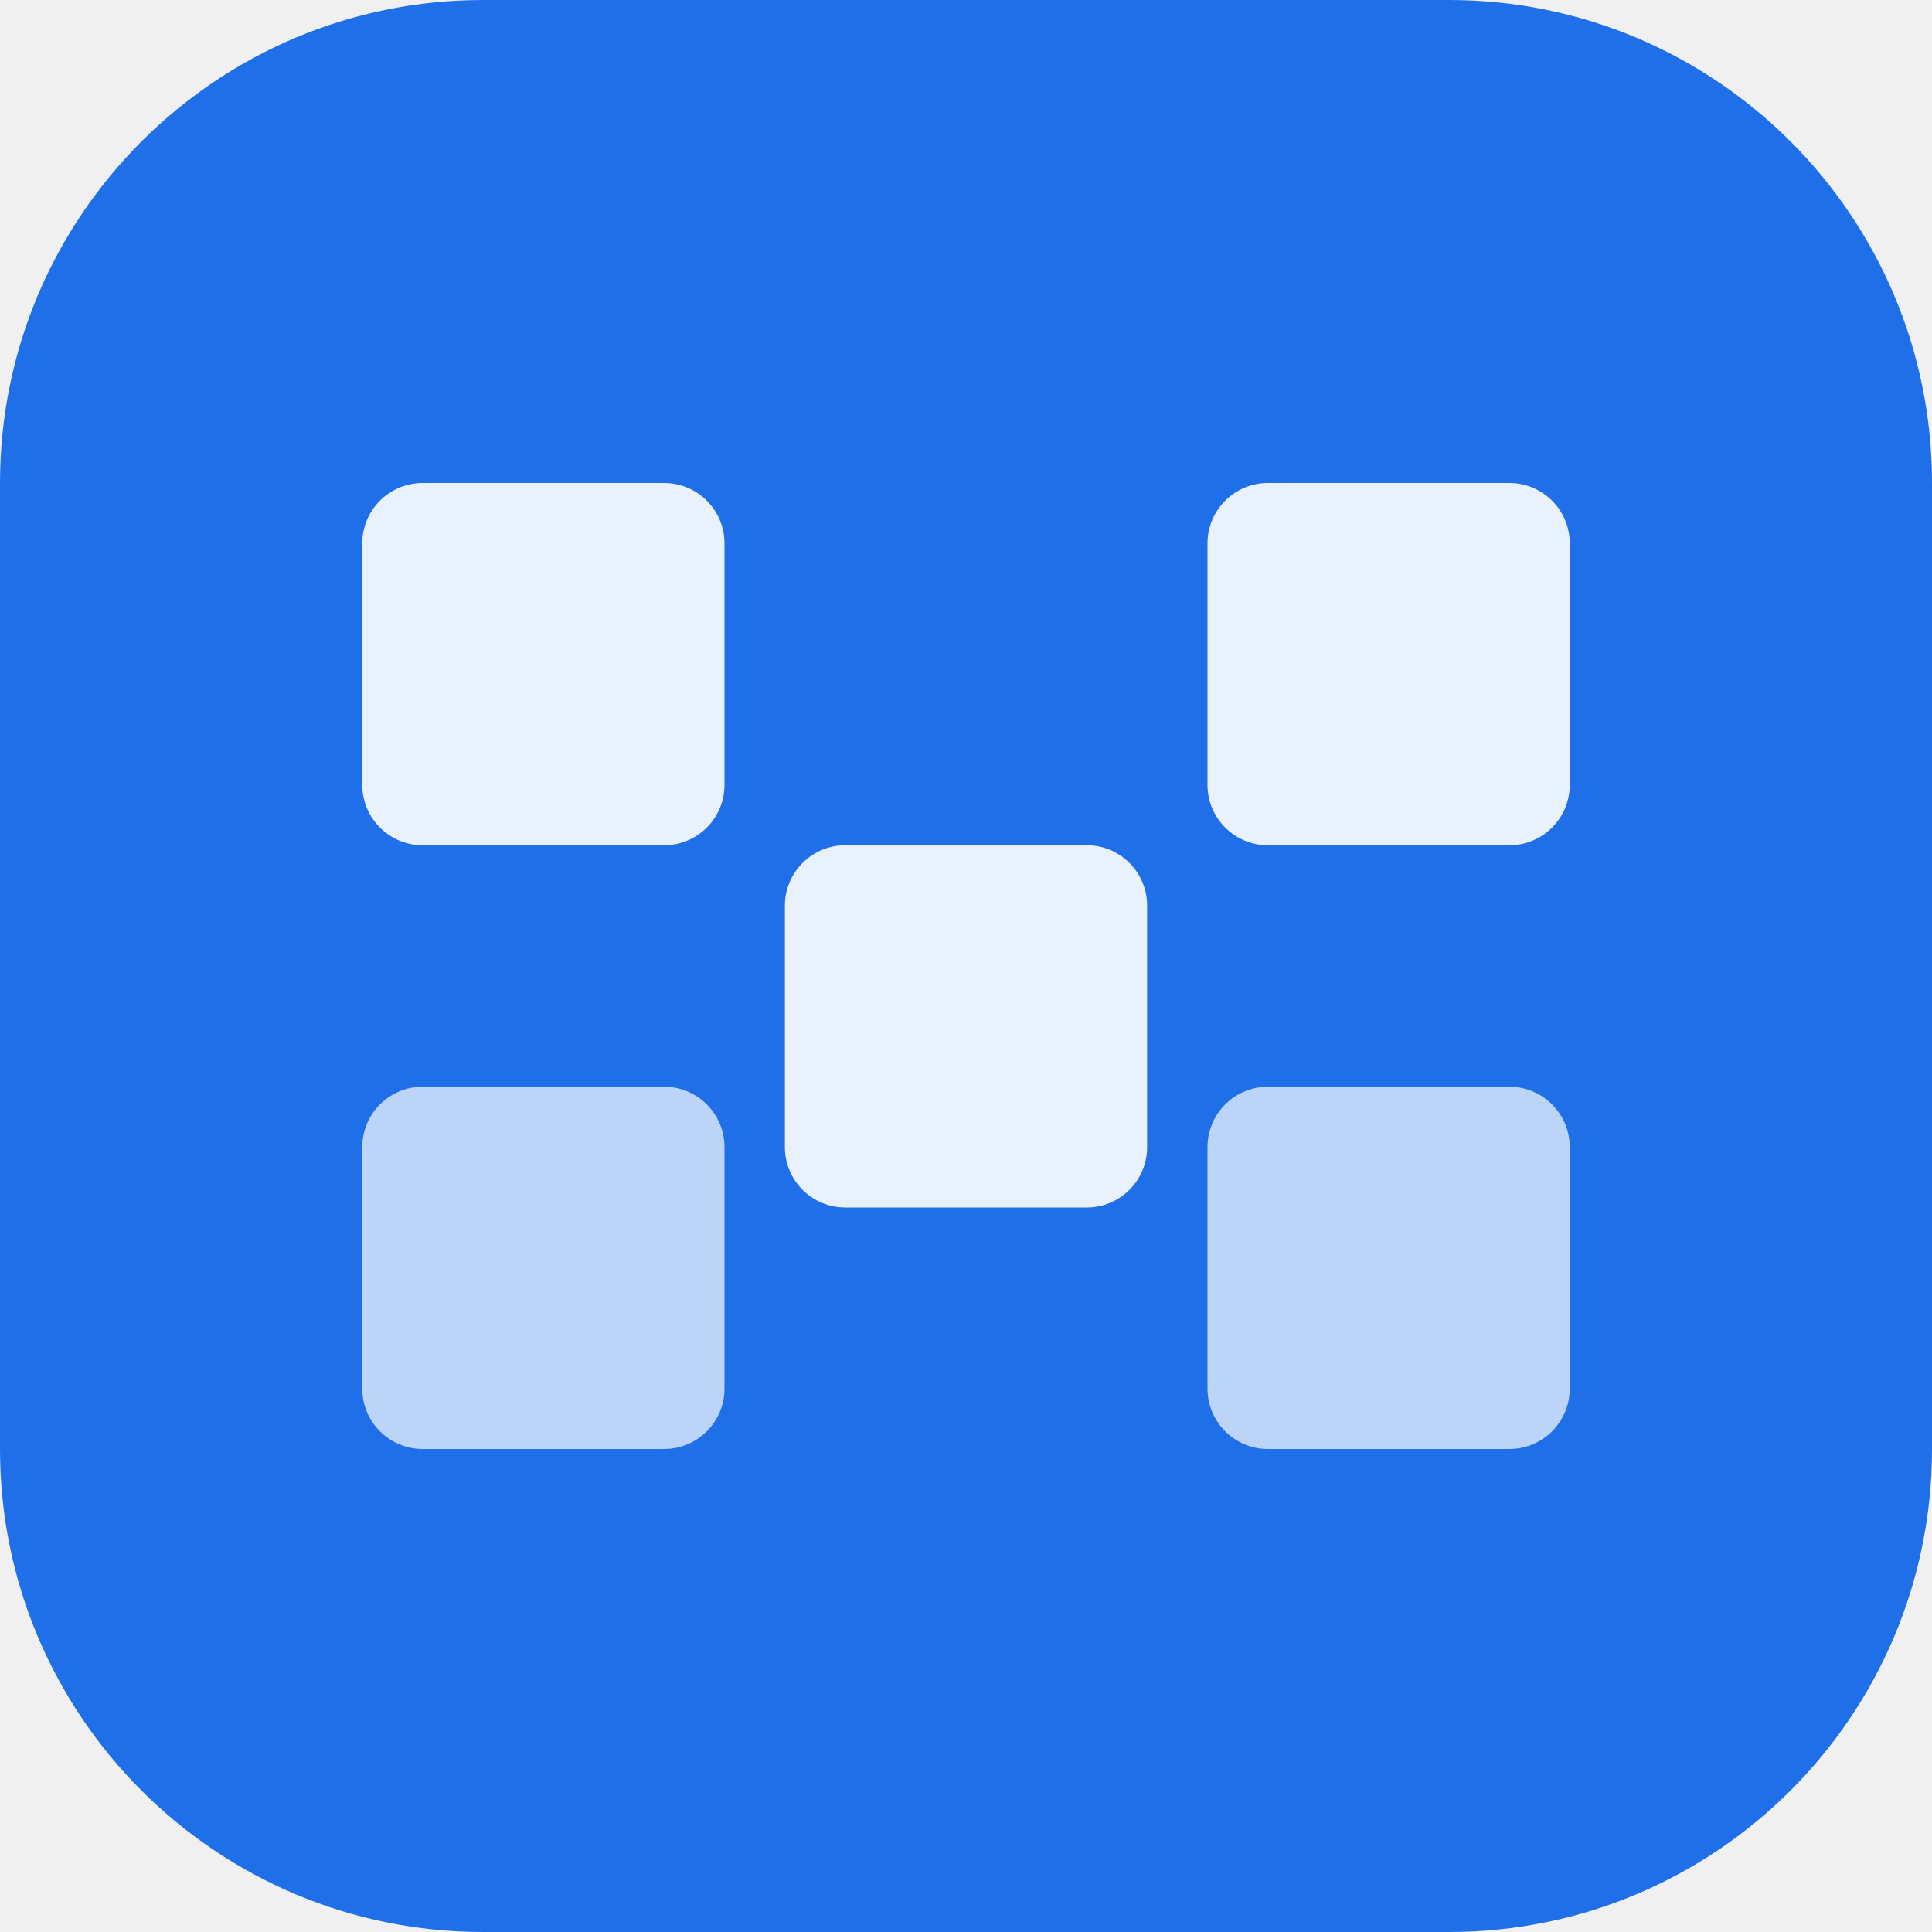
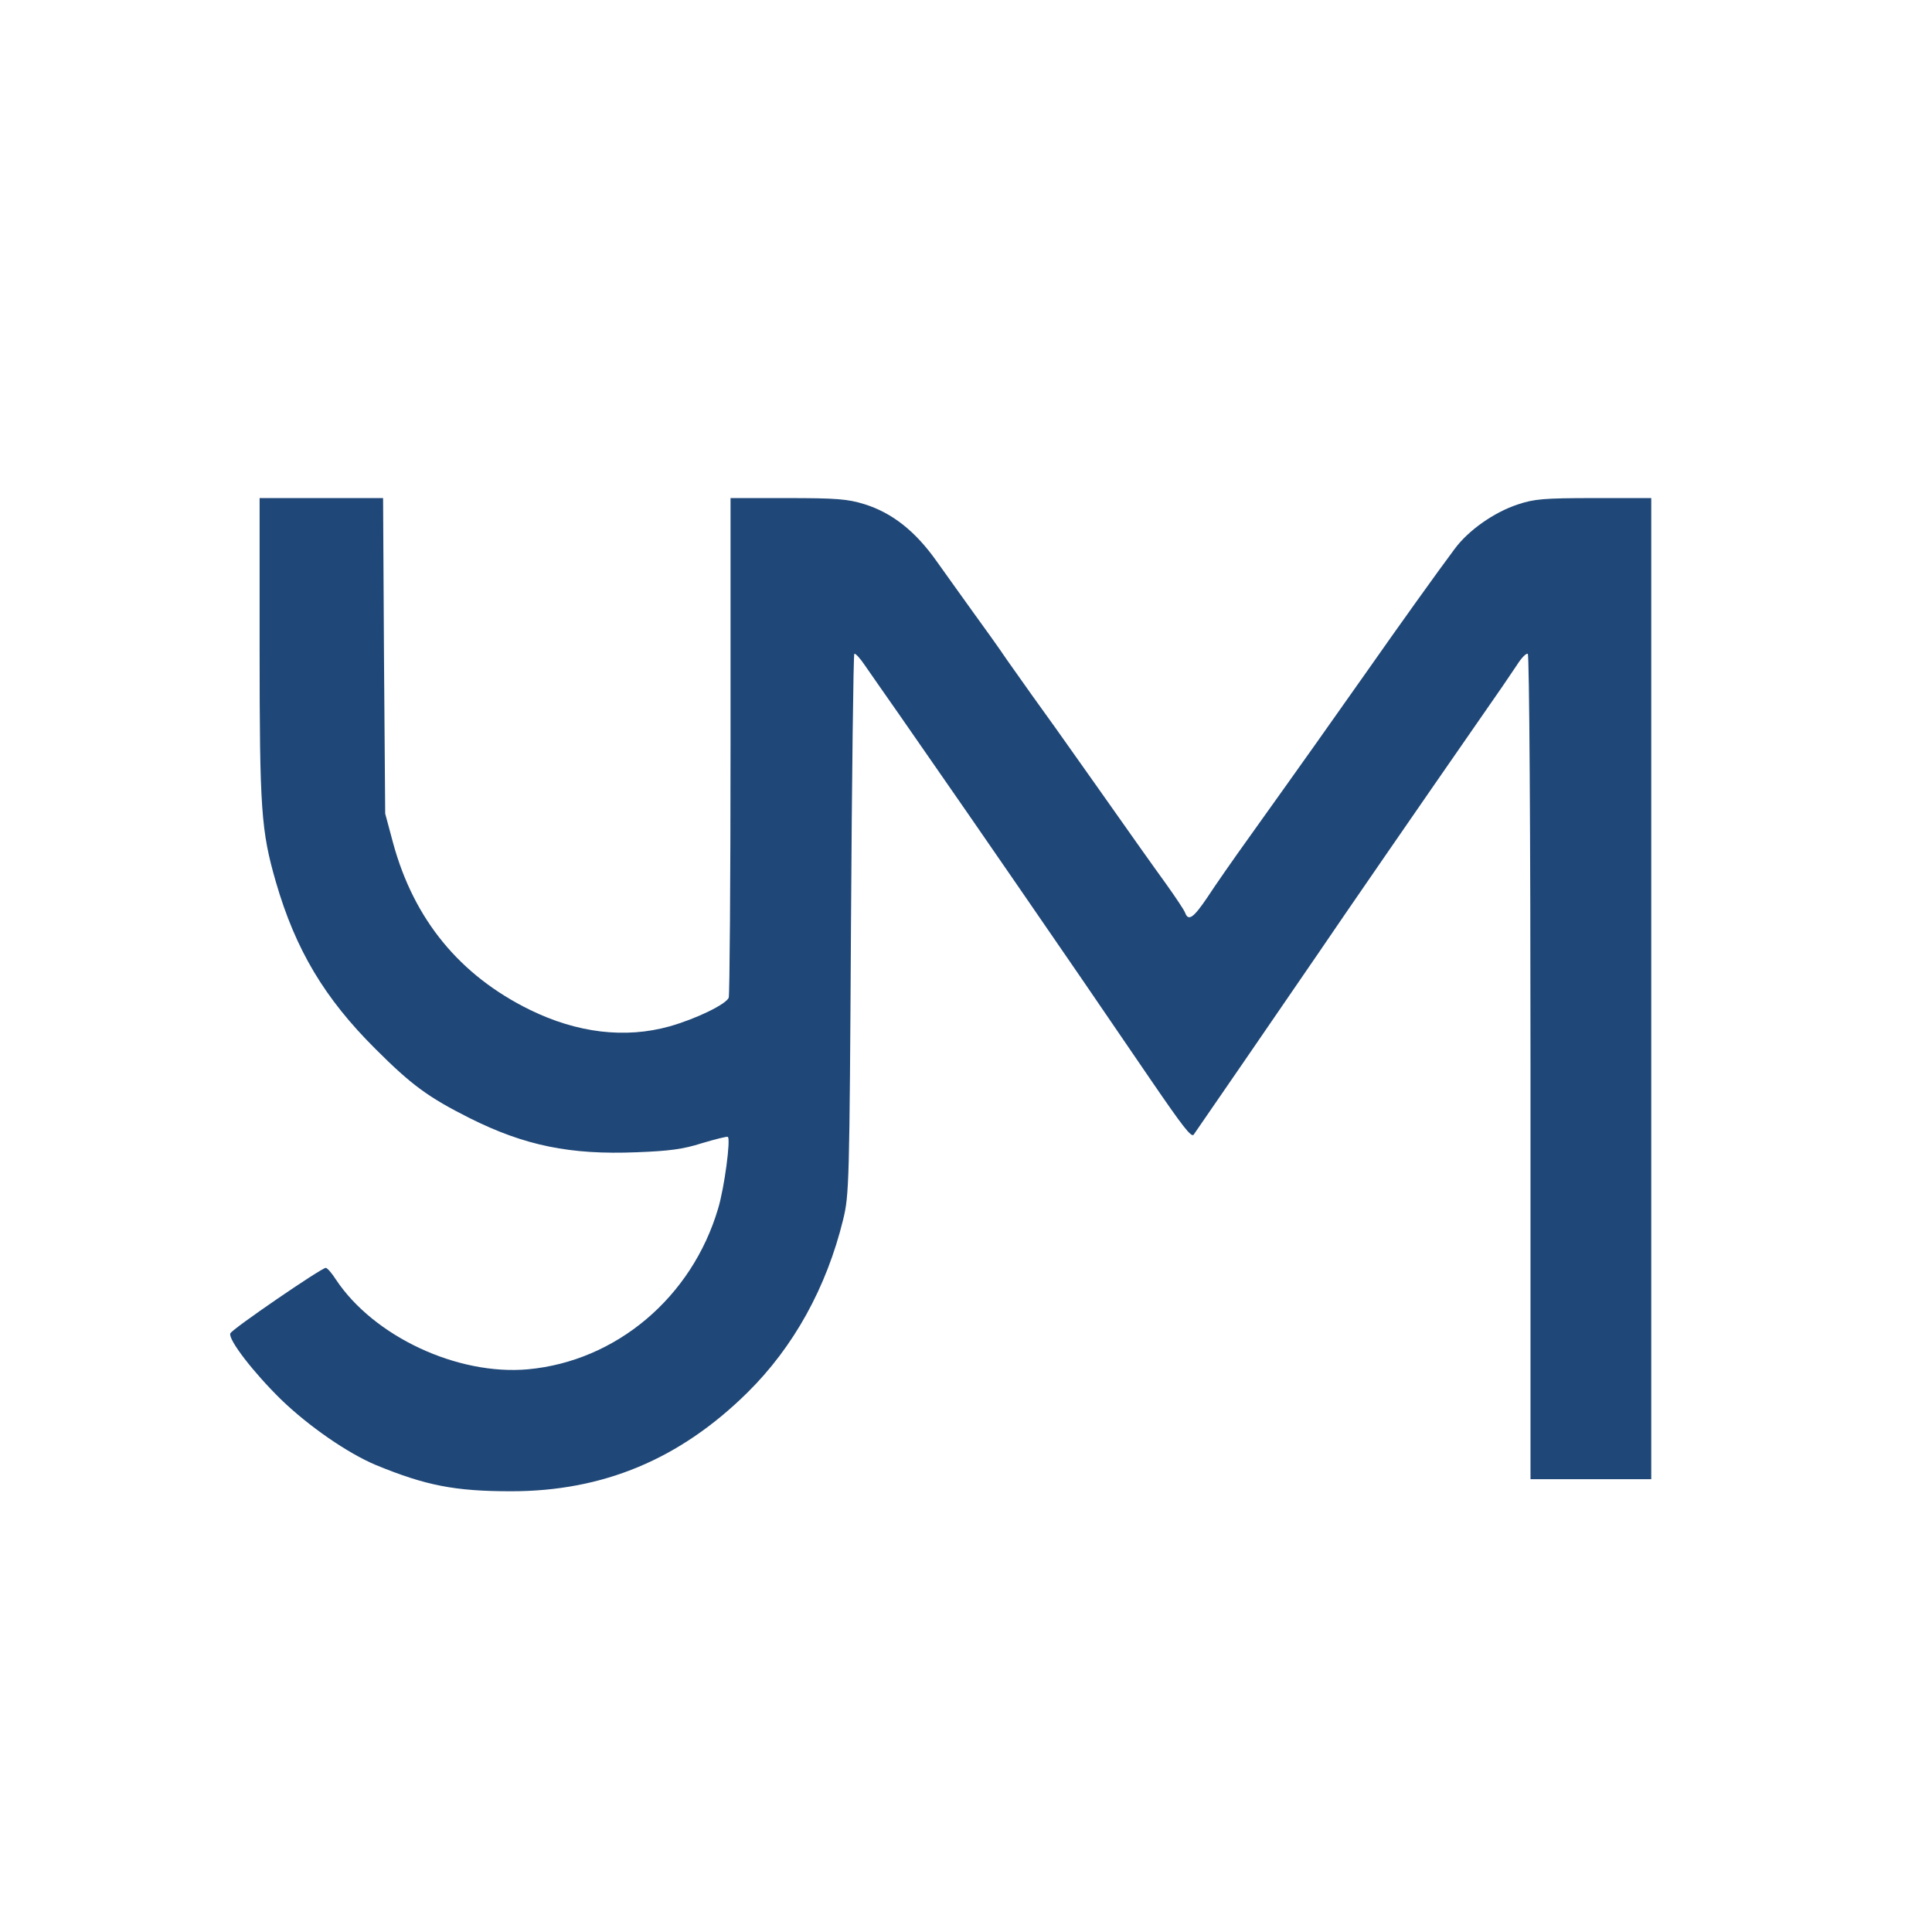
- <svg xmlns="http://www.w3.org/2000/svg" width="512" height="512" viewBox="0 0 512 512" fill="none">
-   <rect width="512" height="512" rx="128" fill="#1e6fe8" />
-   <rect x="96" y="128" width="96" height="96" rx="16" fill="white" fill-opacity="0.9" />
-   <rect x="208" y="224" width="96" height="96" rx="16" fill="white" fill-opacity="0.9" />
-   <rect x="320" y="128" width="96" height="96" rx="16" fill="white" fill-opacity="0.9" />
-   <rect x="96" y="288" width="96" height="96" rx="16" fill="white" fill-opacity="0.7" />
-   <rect x="320" y="288" width="96" height="96" rx="16" fill="white" fill-opacity="0.7" />
+ <svg xmlns="http://www.w3.org/2000/svg" viewBox="0 0 640 640">
+   <rect width="640" height="640" fill="#ffffff" />
+   <g transform="translate(0,640) scale(0.1,-0.1)" fill="#1f4777">
+     <path d="M860 4253 c0 -537 5 -605 54 -775 65 -224 161 -385 330 -553 120 -120 175 -160 312 -229 182 -91 333 -122 553 -113 106 4 154 10 216 30 44 13 83 23 86 21 10 -6 -11 -167 -32 -237 -87 -295 -338 -506 -630 -533 -234 -21 -511 109 -636 297 -14 22 -29 39 -34 39 -14 0 -311 -203 -316 -217 -8 -20 77 -130 168 -219 92 -89 221 -178 314 -217 165 -68 262 -87 448 -87 305 0 559 106 783 327 153 151 262 348 317 573 20 82 21 118 26 977 3 490 8 894 11 897 3 3 19 -14 35 -38 17 -24 67 -97 113 -162 174 -250 294 -424 387 -559 53 -77 151 -220 218 -317 67 -98 171 -250 231 -338 104 -152 132 -188 140 -179 4 5 317 461 415 604 73 108 340 495 531 770 54 77 110 159 125 182 15 24 31 40 36 37 5 -3 9 -597 9 -1370 l0 -1364 200 0 200 0 0 1625 0 1625 -190 0 c-167 0 -198 -3 -252 -21 -79 -26 -164 -86 -209 -147 -54 -72 -190 -262 -288 -402 -92 -131 -238 -337 -394 -555 -51 -71 -113 -160 -137 -197 -46 -68 -63 -81 -74 -52 -3 9 -32 52 -64 97 -33 45 -137 192 -232 327 -95 135 -190 268 -210 295 -20 28 -58 82 -85 120 -26 39 -76 108 -110 155 -34 47 -88 123 -121 169 -71 101 -148 162 -241 191 -55 17 -93 20 -254 20 l-189 0 0 -819 c0 -451 -3 -827 -6 -836 -9 -22 -108 -70 -196 -95 -147 -41 -306 -22 -463 55 -232 114 -384 299 -453 553 l-26 97 -4 523 -3 522 -205 0 -204 0 0 -497z" />
+   </g>
</svg>
